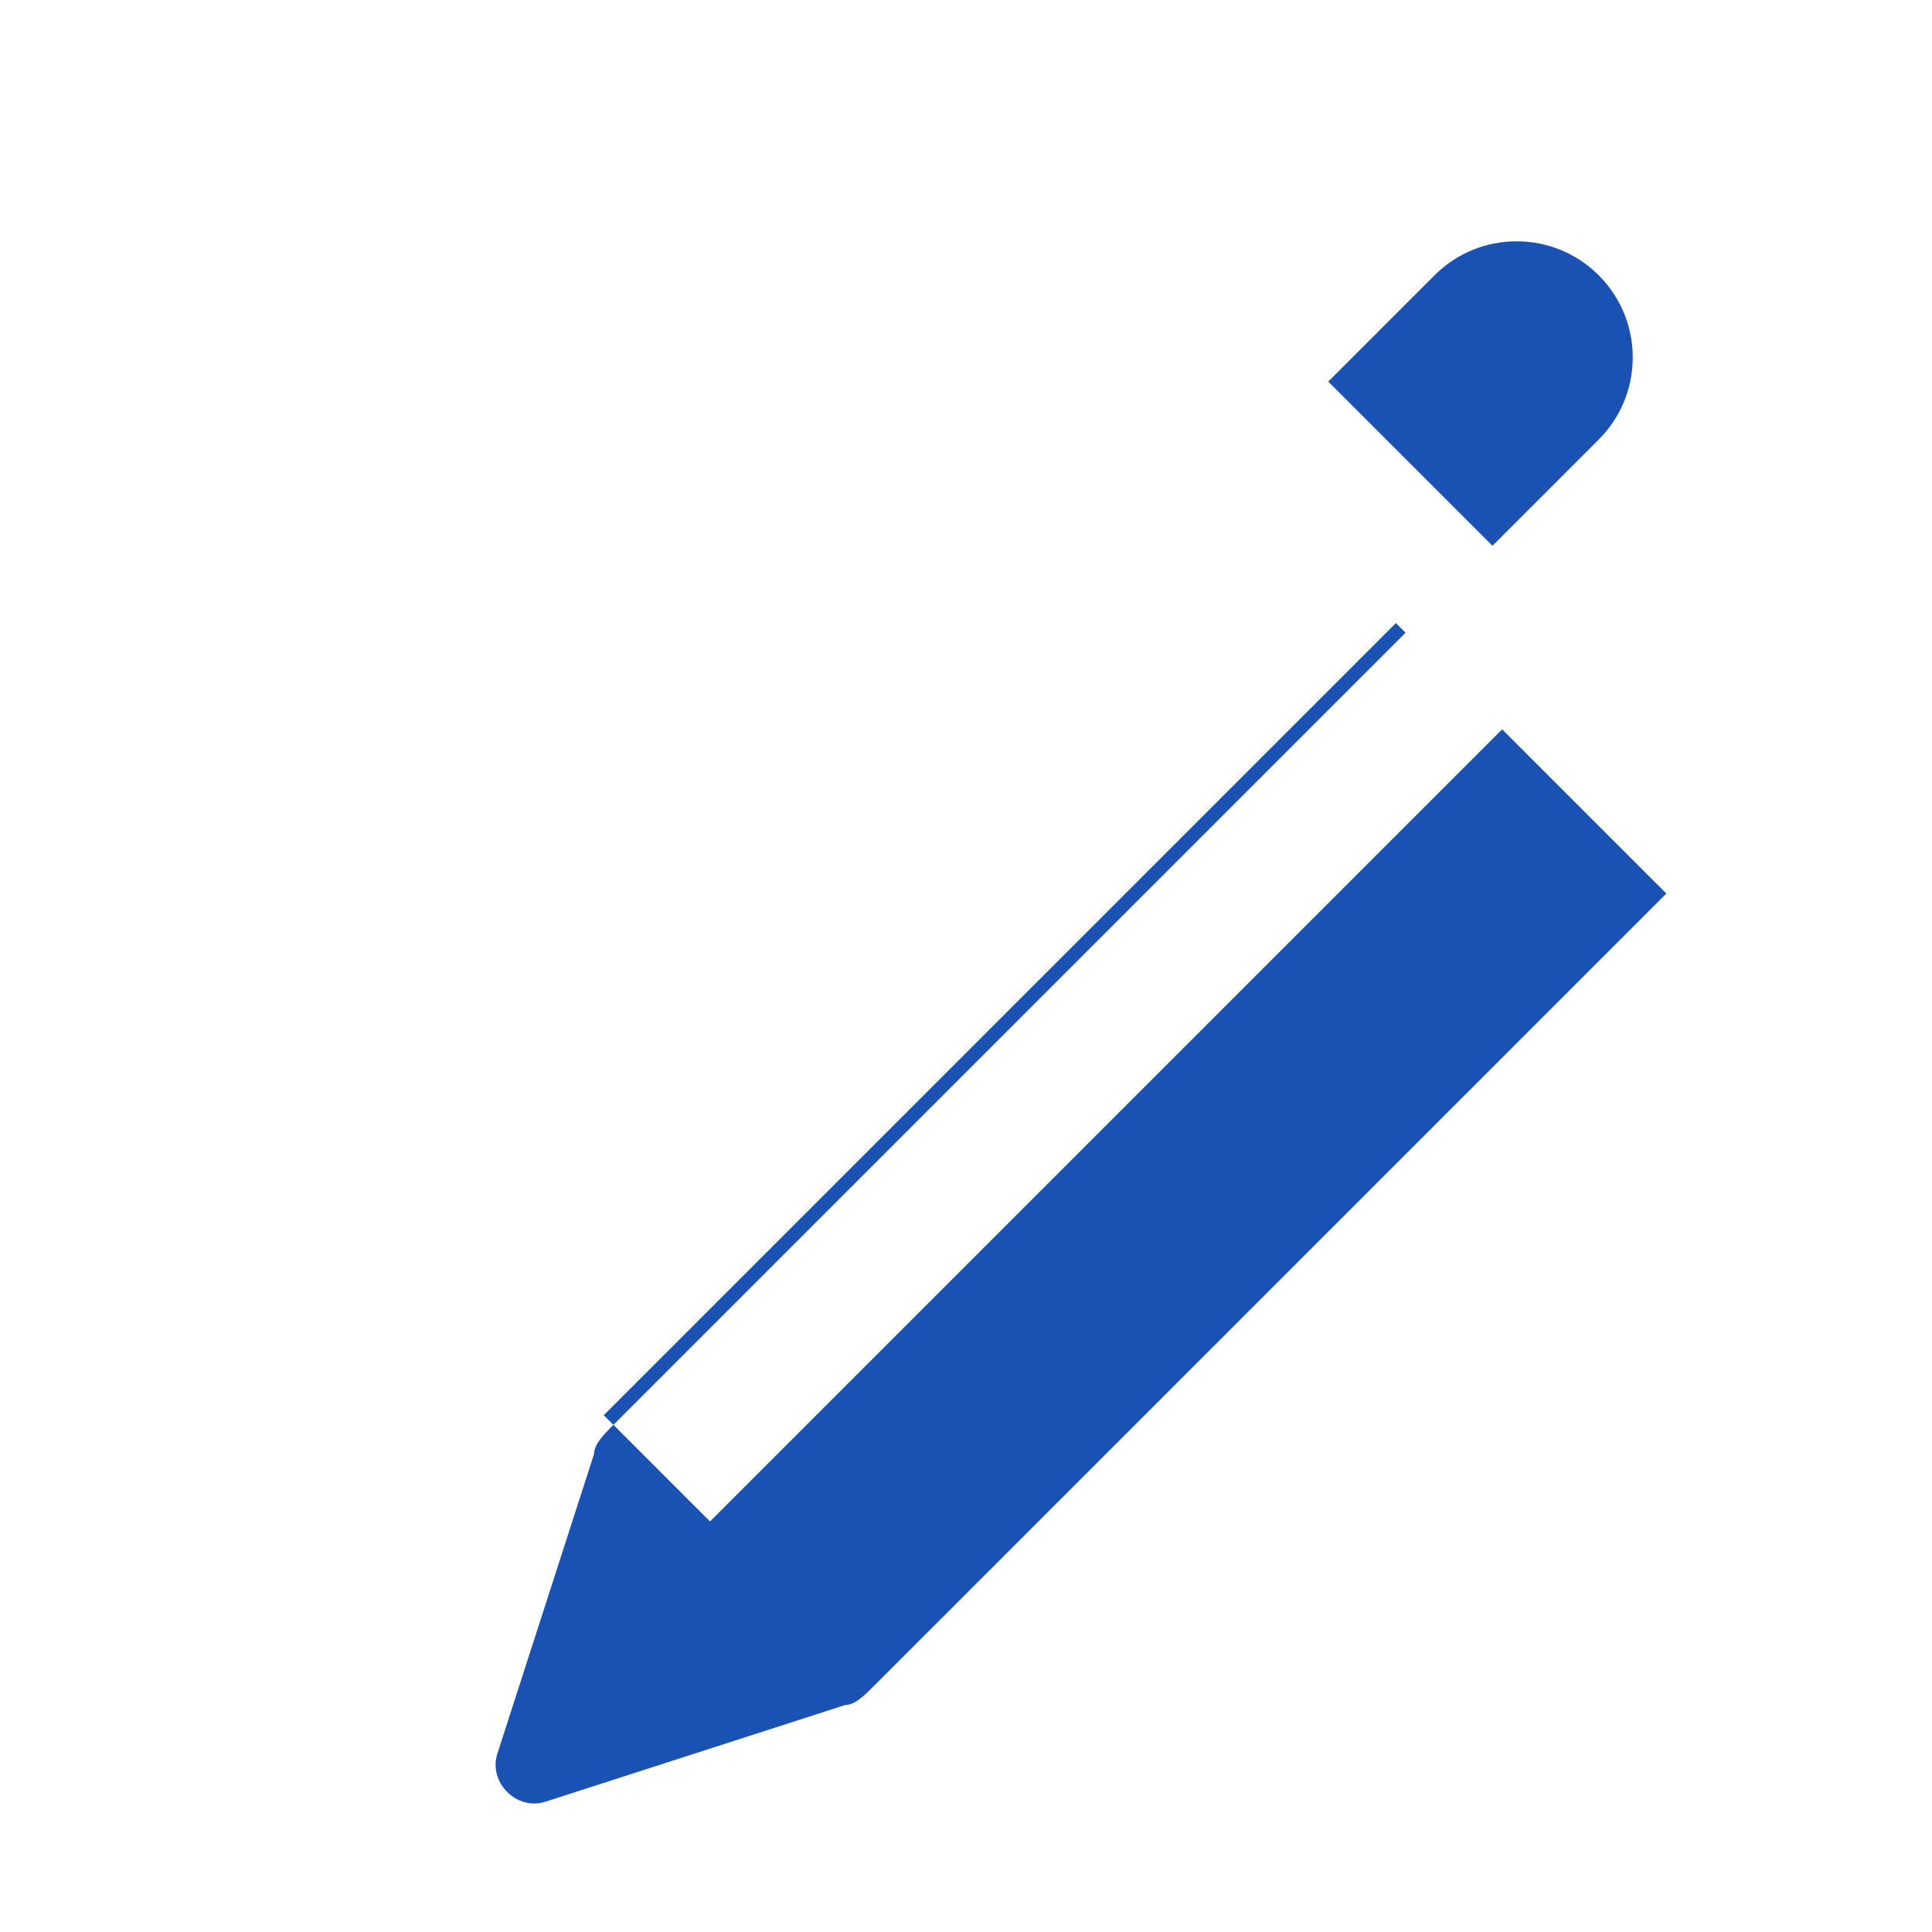
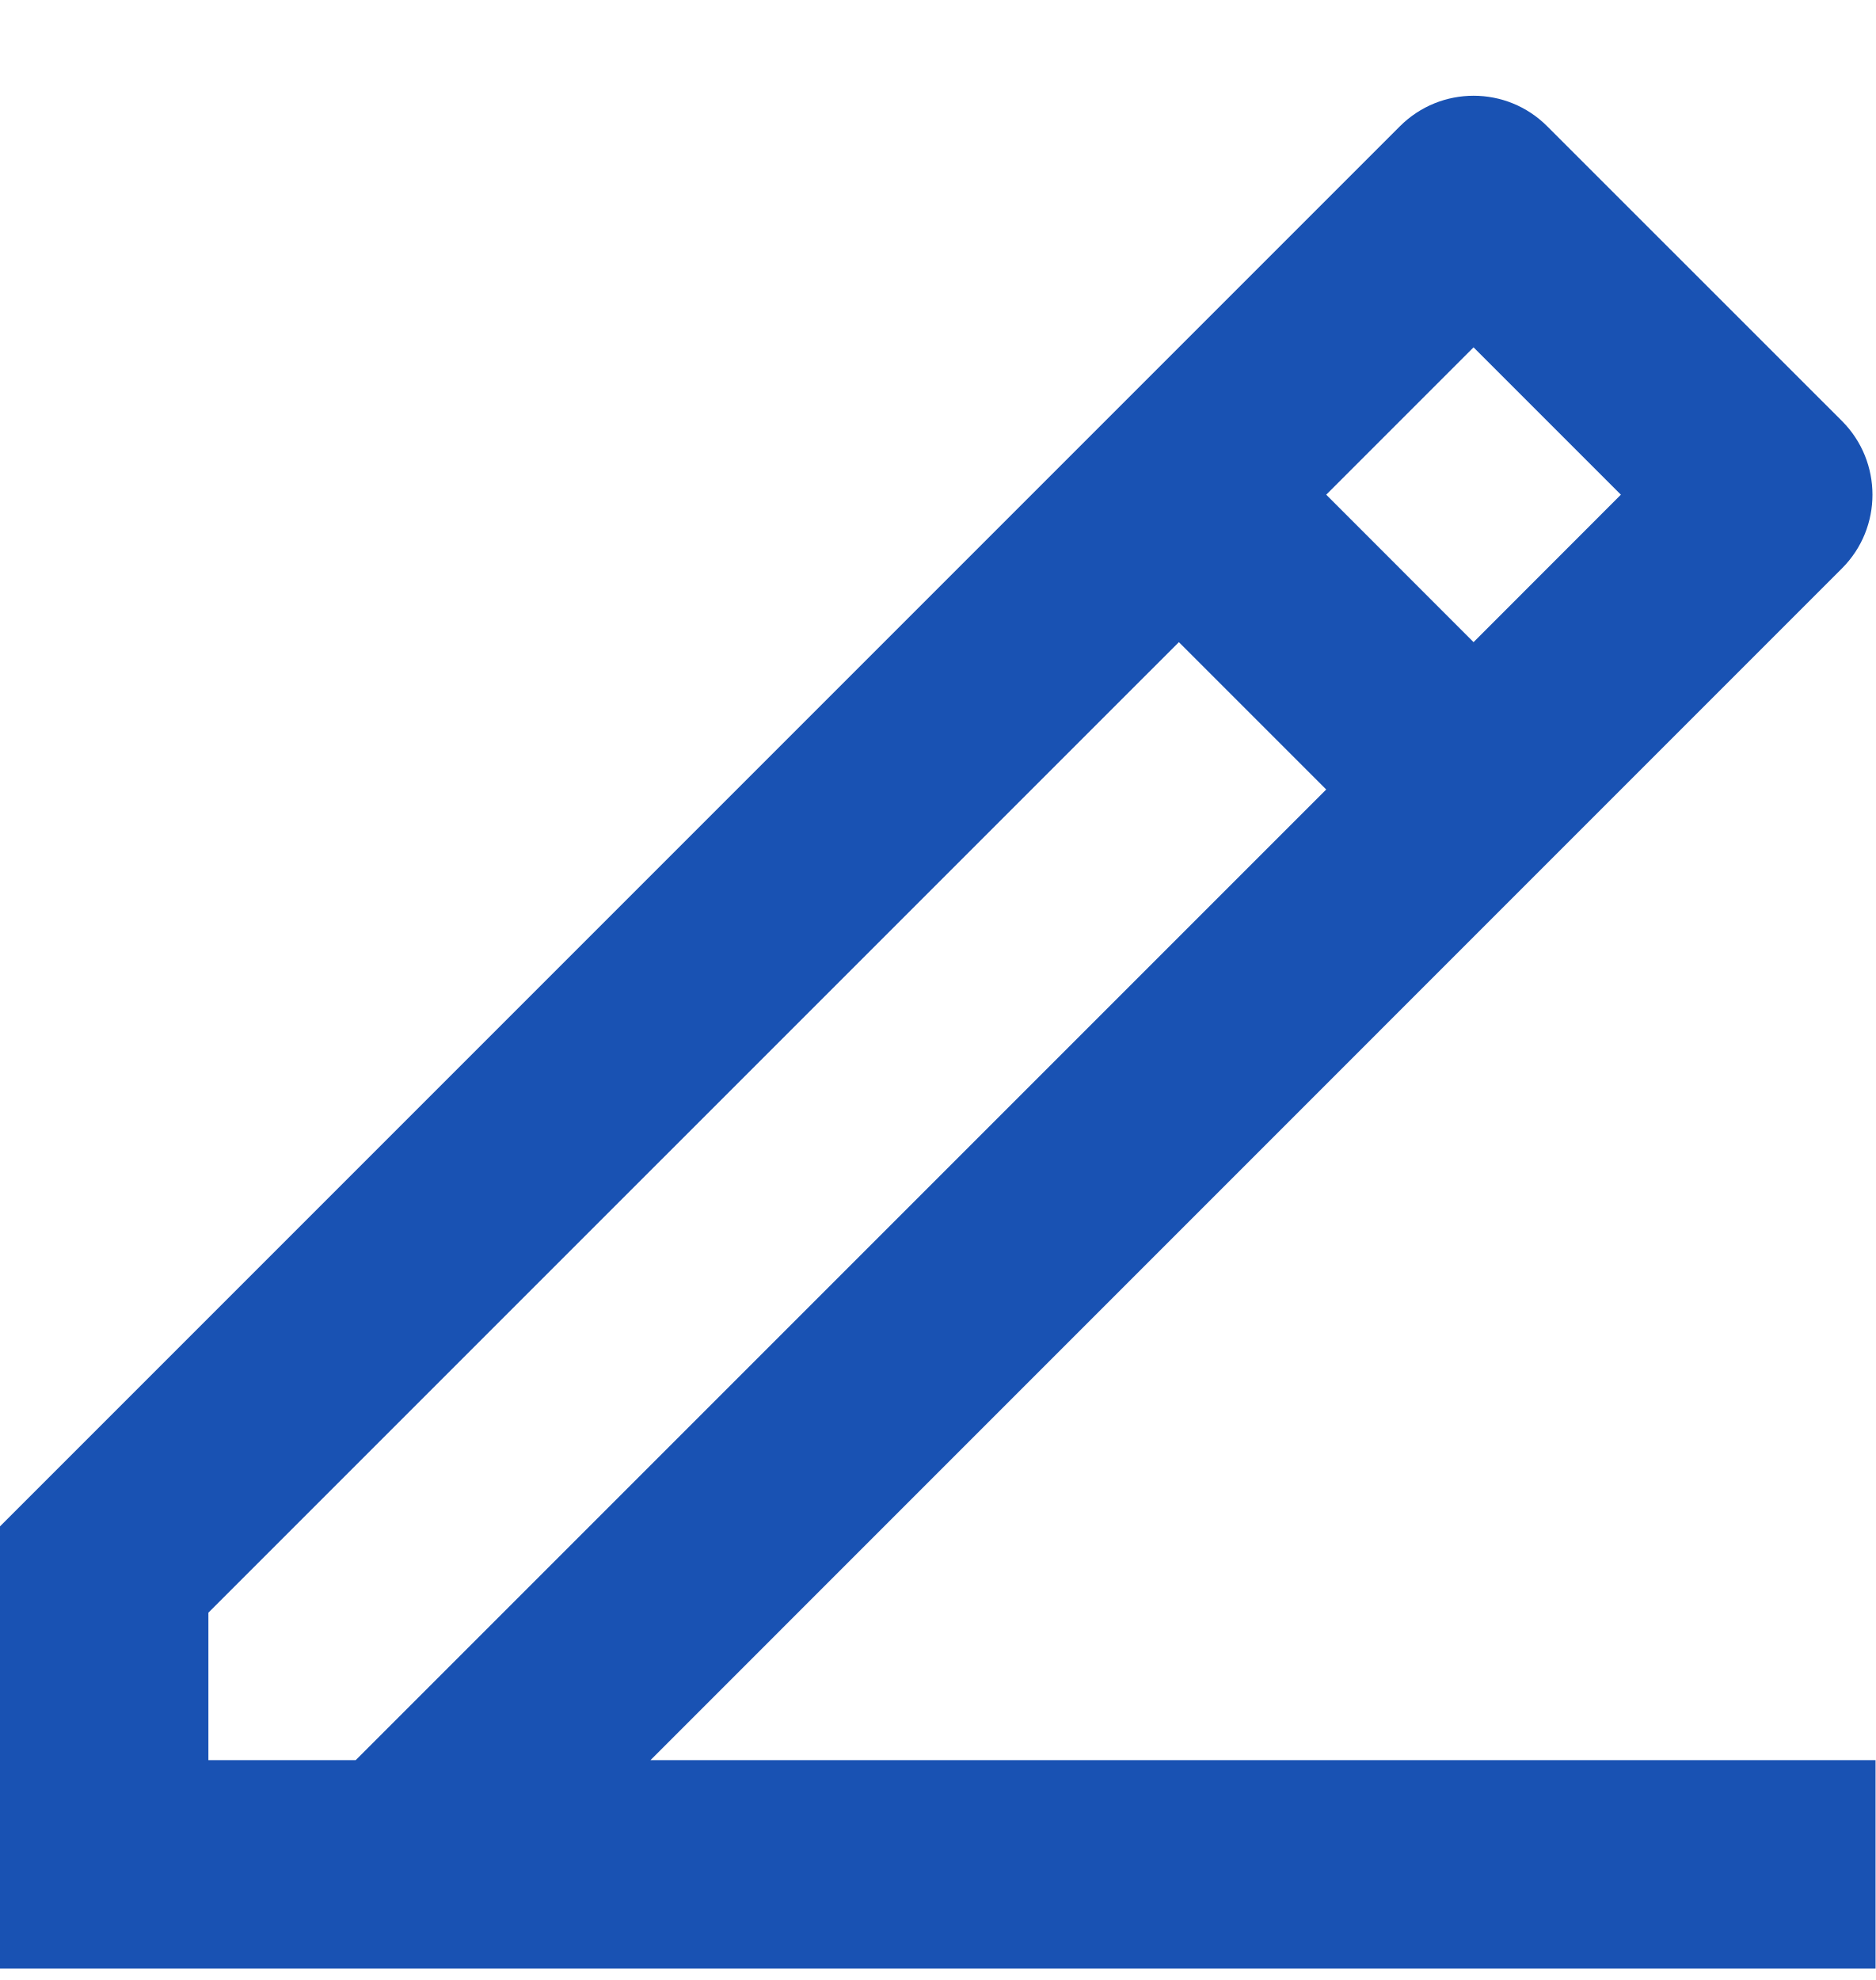
- <svg xmlns="http://www.w3.org/2000/svg" width="20" height="20" viewBox="0 0 20 20" fill="none">
-   <path d="M14.85 2.85a1.2 1.2 0 0 1 1.7 1.7l-1.1 1.1-1.7-1.7 1.1-1.1zm-2 2 1.7 1.7-8.2 8.2c-.1.1-.2.2-.2.3l-1 3.1c-.1.3.2.6.5.5l3.1-1c.1 0 .2-.1.3-.2l8.2-8.2-1.7-1.7-8.2 8.2-1.1-1.1 8.2-8.2z" fill="#1952B3" />
+ <svg xmlns="http://www.w3.org/2000/svg" width="18" height="19" viewBox="0 0 18 19" fill="none">
+   <path d="M2 16.89H3.414L12.728 7.576L11.314 6.162L2 15.475V16.89ZM18 18.89H0V14.647L13.435 1.212C13.826 0.821 14.459 0.821 14.849 1.212L17.678 4.04C18.068 4.431 18.068 5.064 17.678 5.454L6.243 16.89H18V18.89ZM12.728 4.747L14.142 6.162L15.556 4.747L14.142 3.333L12.728 4.747Z" fill="#1952B3" />
</svg>
